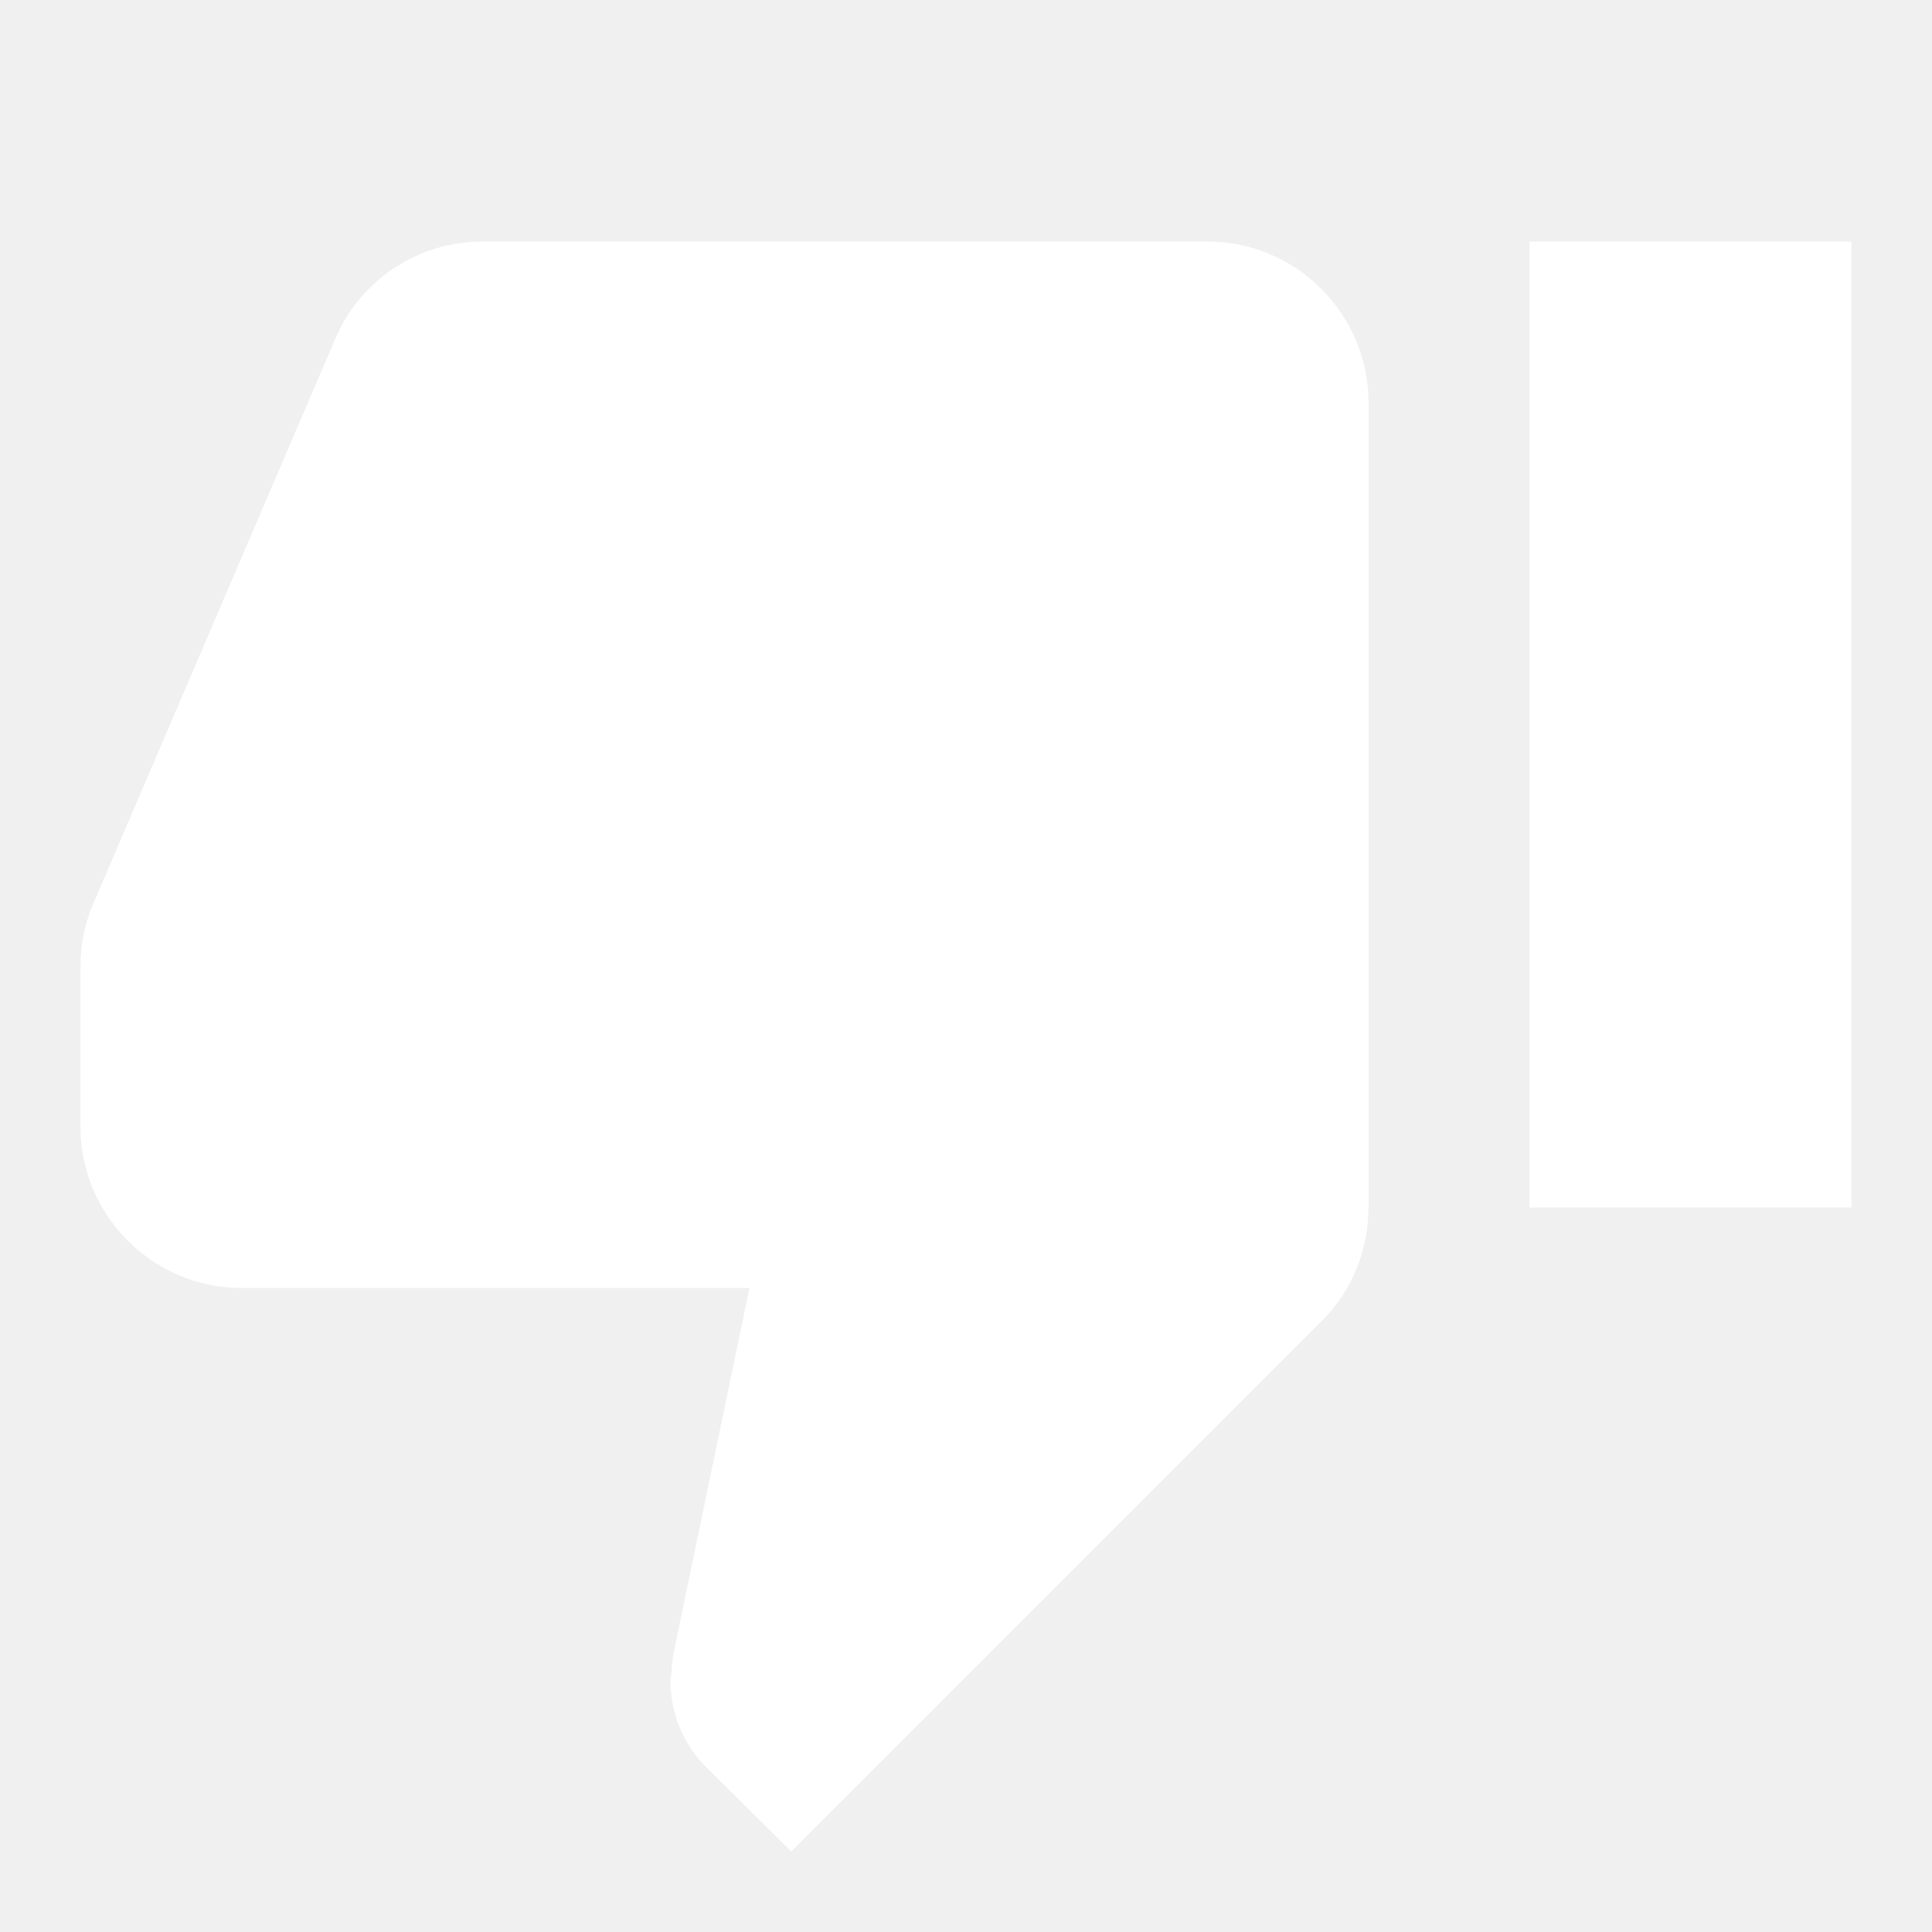
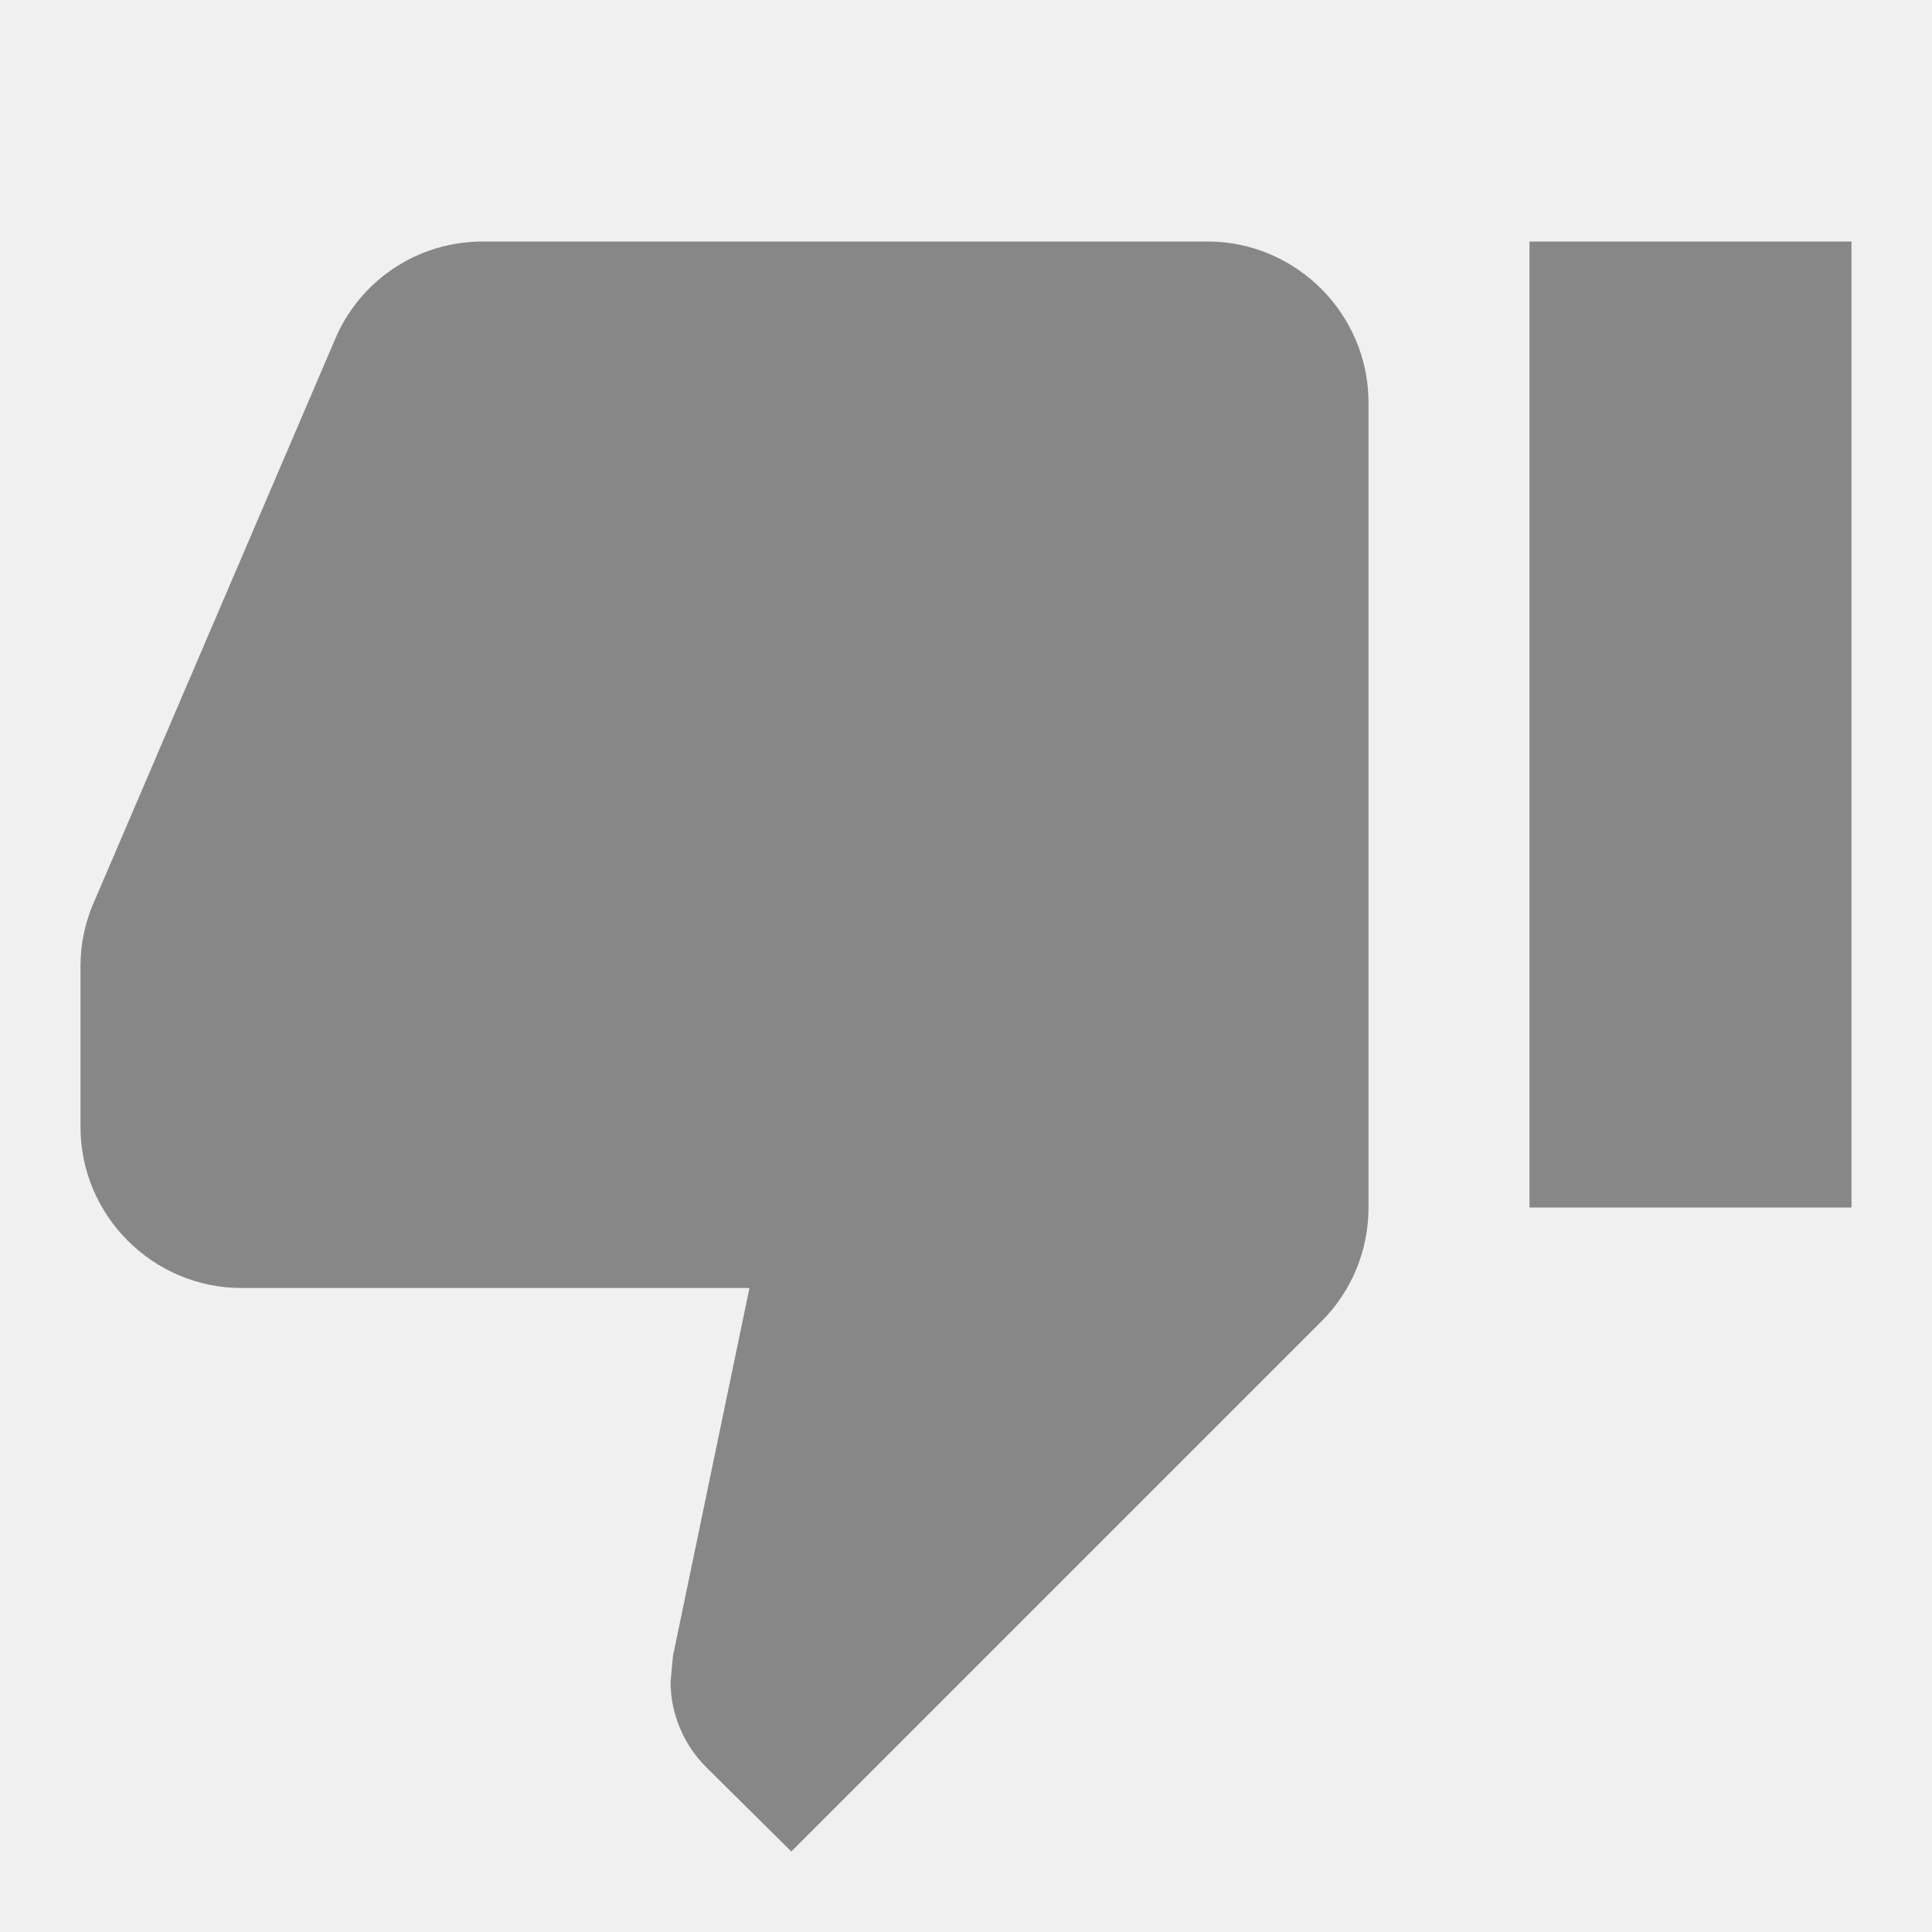
- <svg xmlns="http://www.w3.org/2000/svg" height="24px" viewBox="0 0 24 24" width="24px" fill="#FFFFFF">
+ <svg xmlns="http://www.w3.org/2000/svg" height="24px" viewBox="0 0 24 24" width="24px" fill="rgba(135,135,135,255)">
  <path d="M0 0h24v24H0z" fill="none" />
  <path d="M15 3H6c-.83 0-1.54.5-1.84 1.22l-3.02 7.05c-.09.23-.14.47-.14.73v2c0 1.1.9 2 2 2h6.31l-.95 4.57-.03.32c0 .41.17.79.44 1.06L9.83 23l6.59-6.59c.36-.36.58-.86.58-1.41V5c0-1.1-.9-2-2-2zm4 0v12h4V3h-4z" />
</svg>
